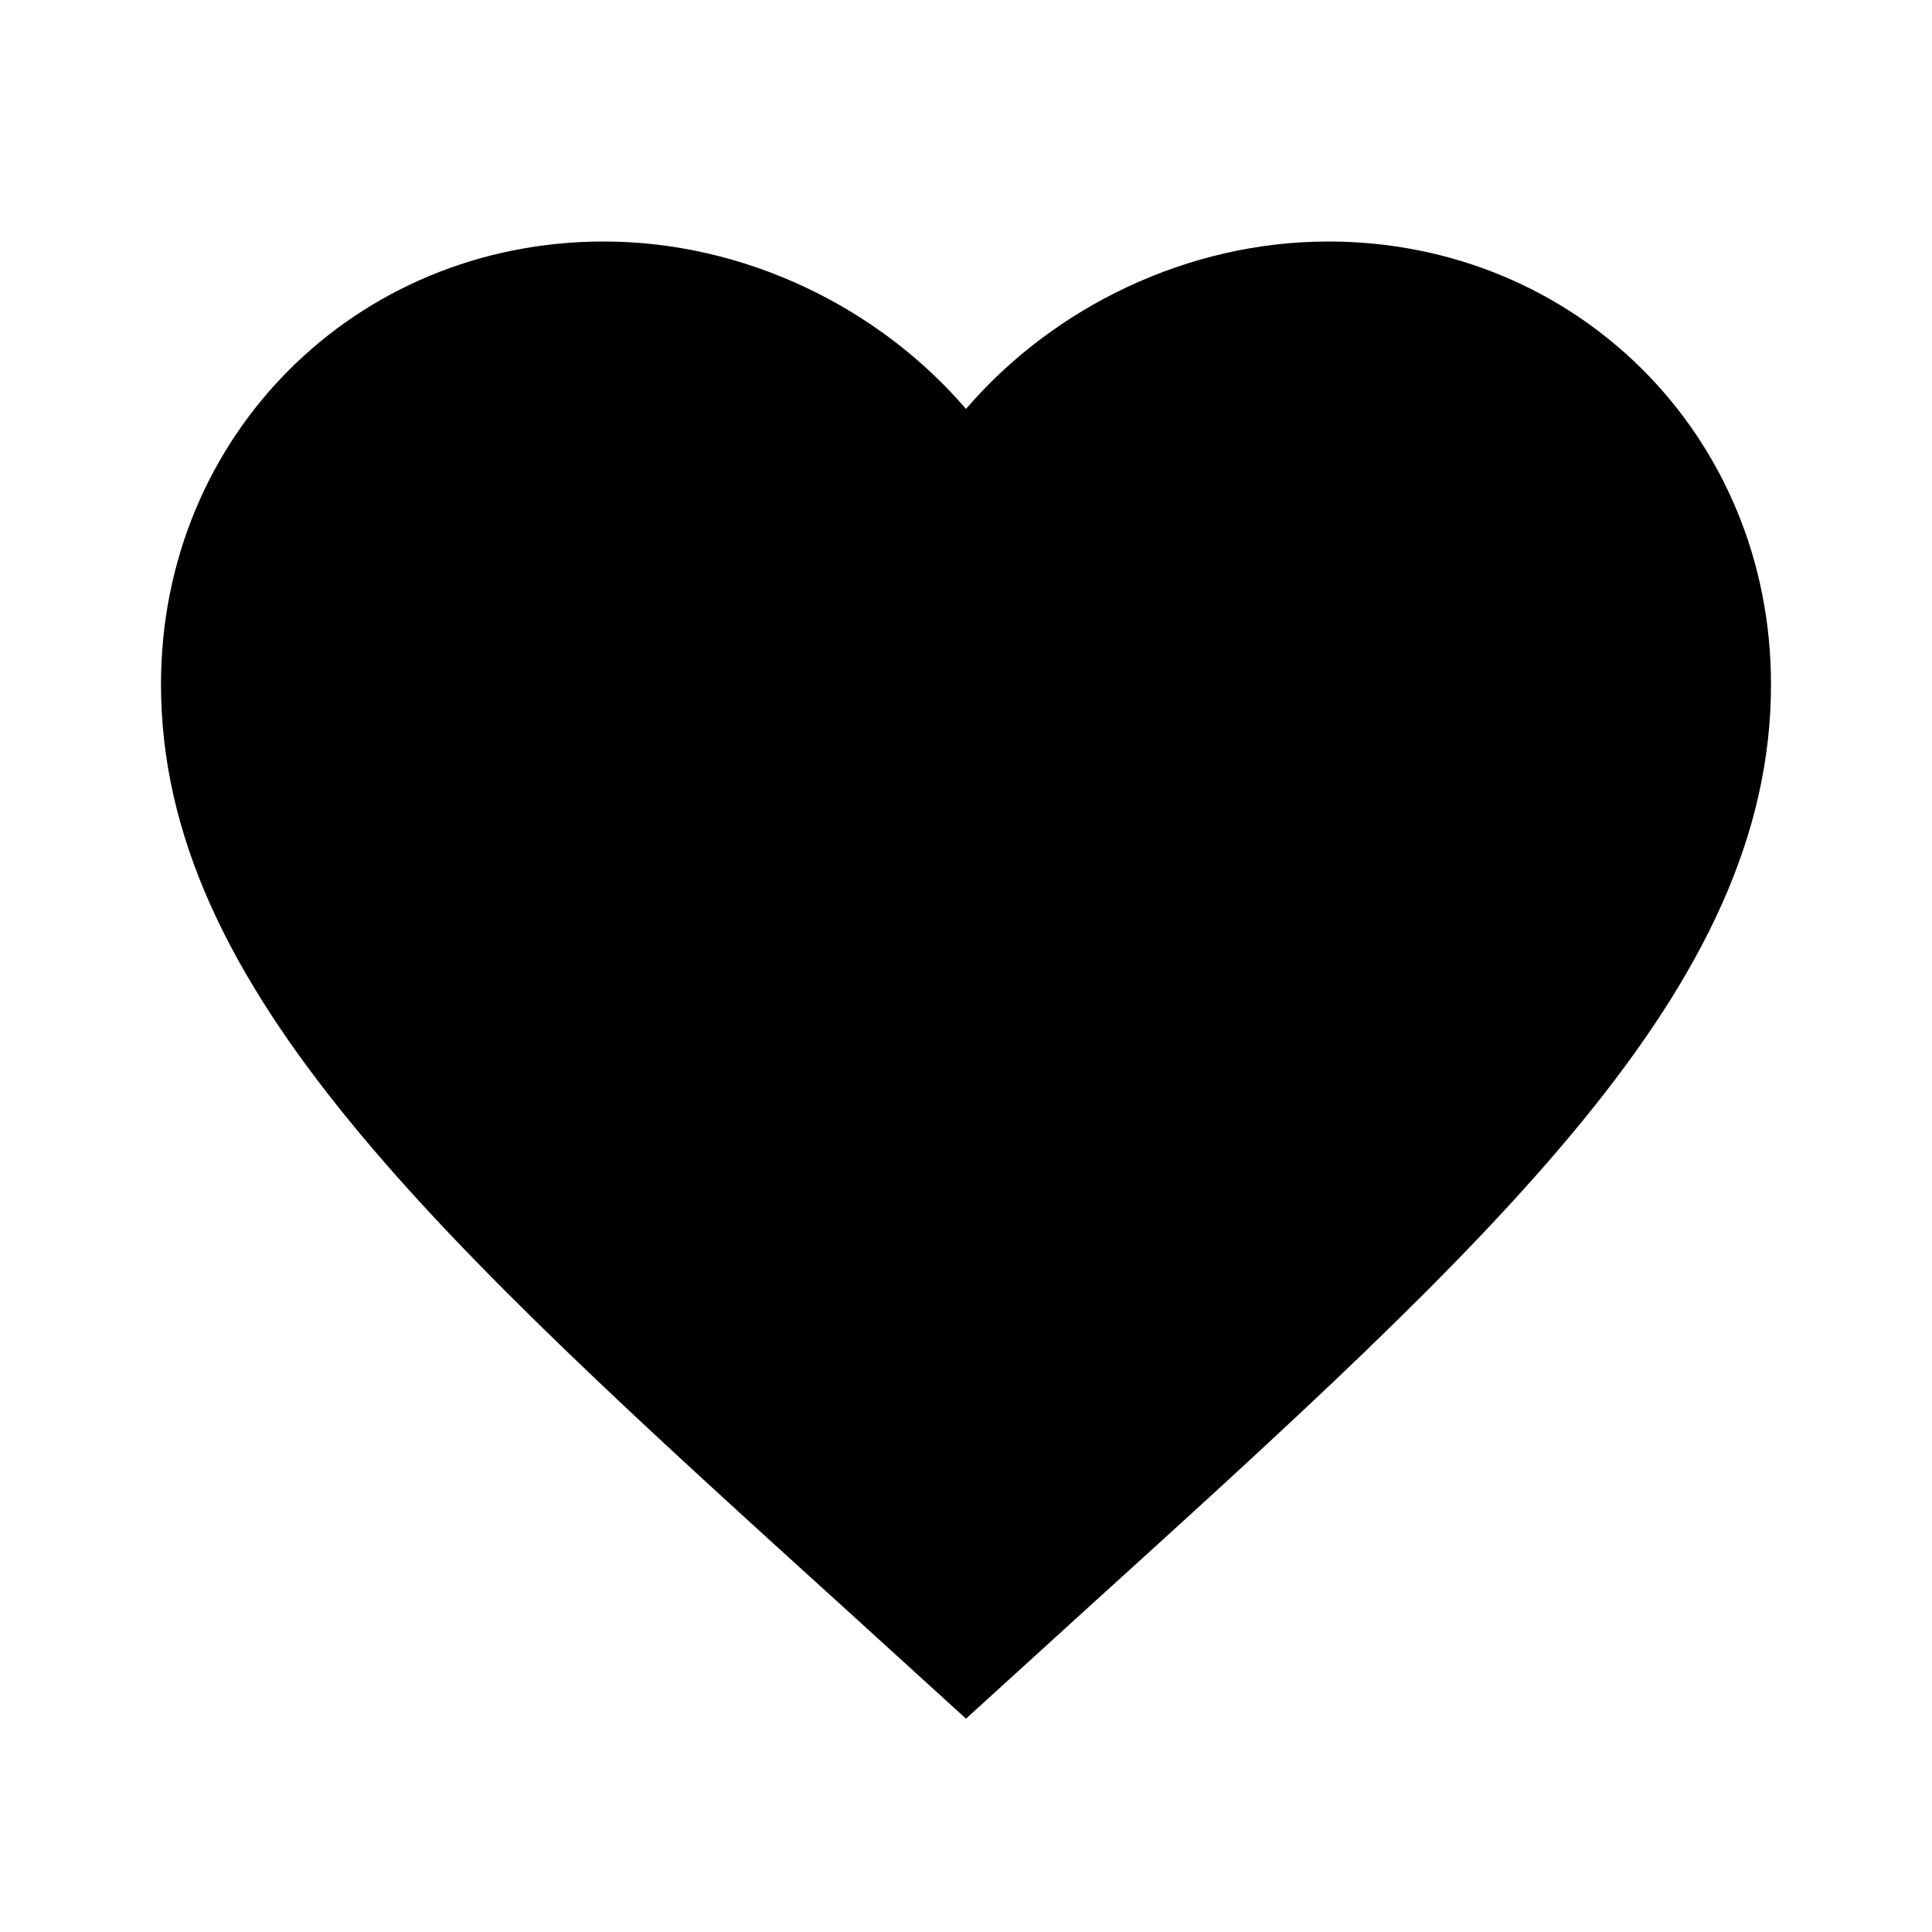
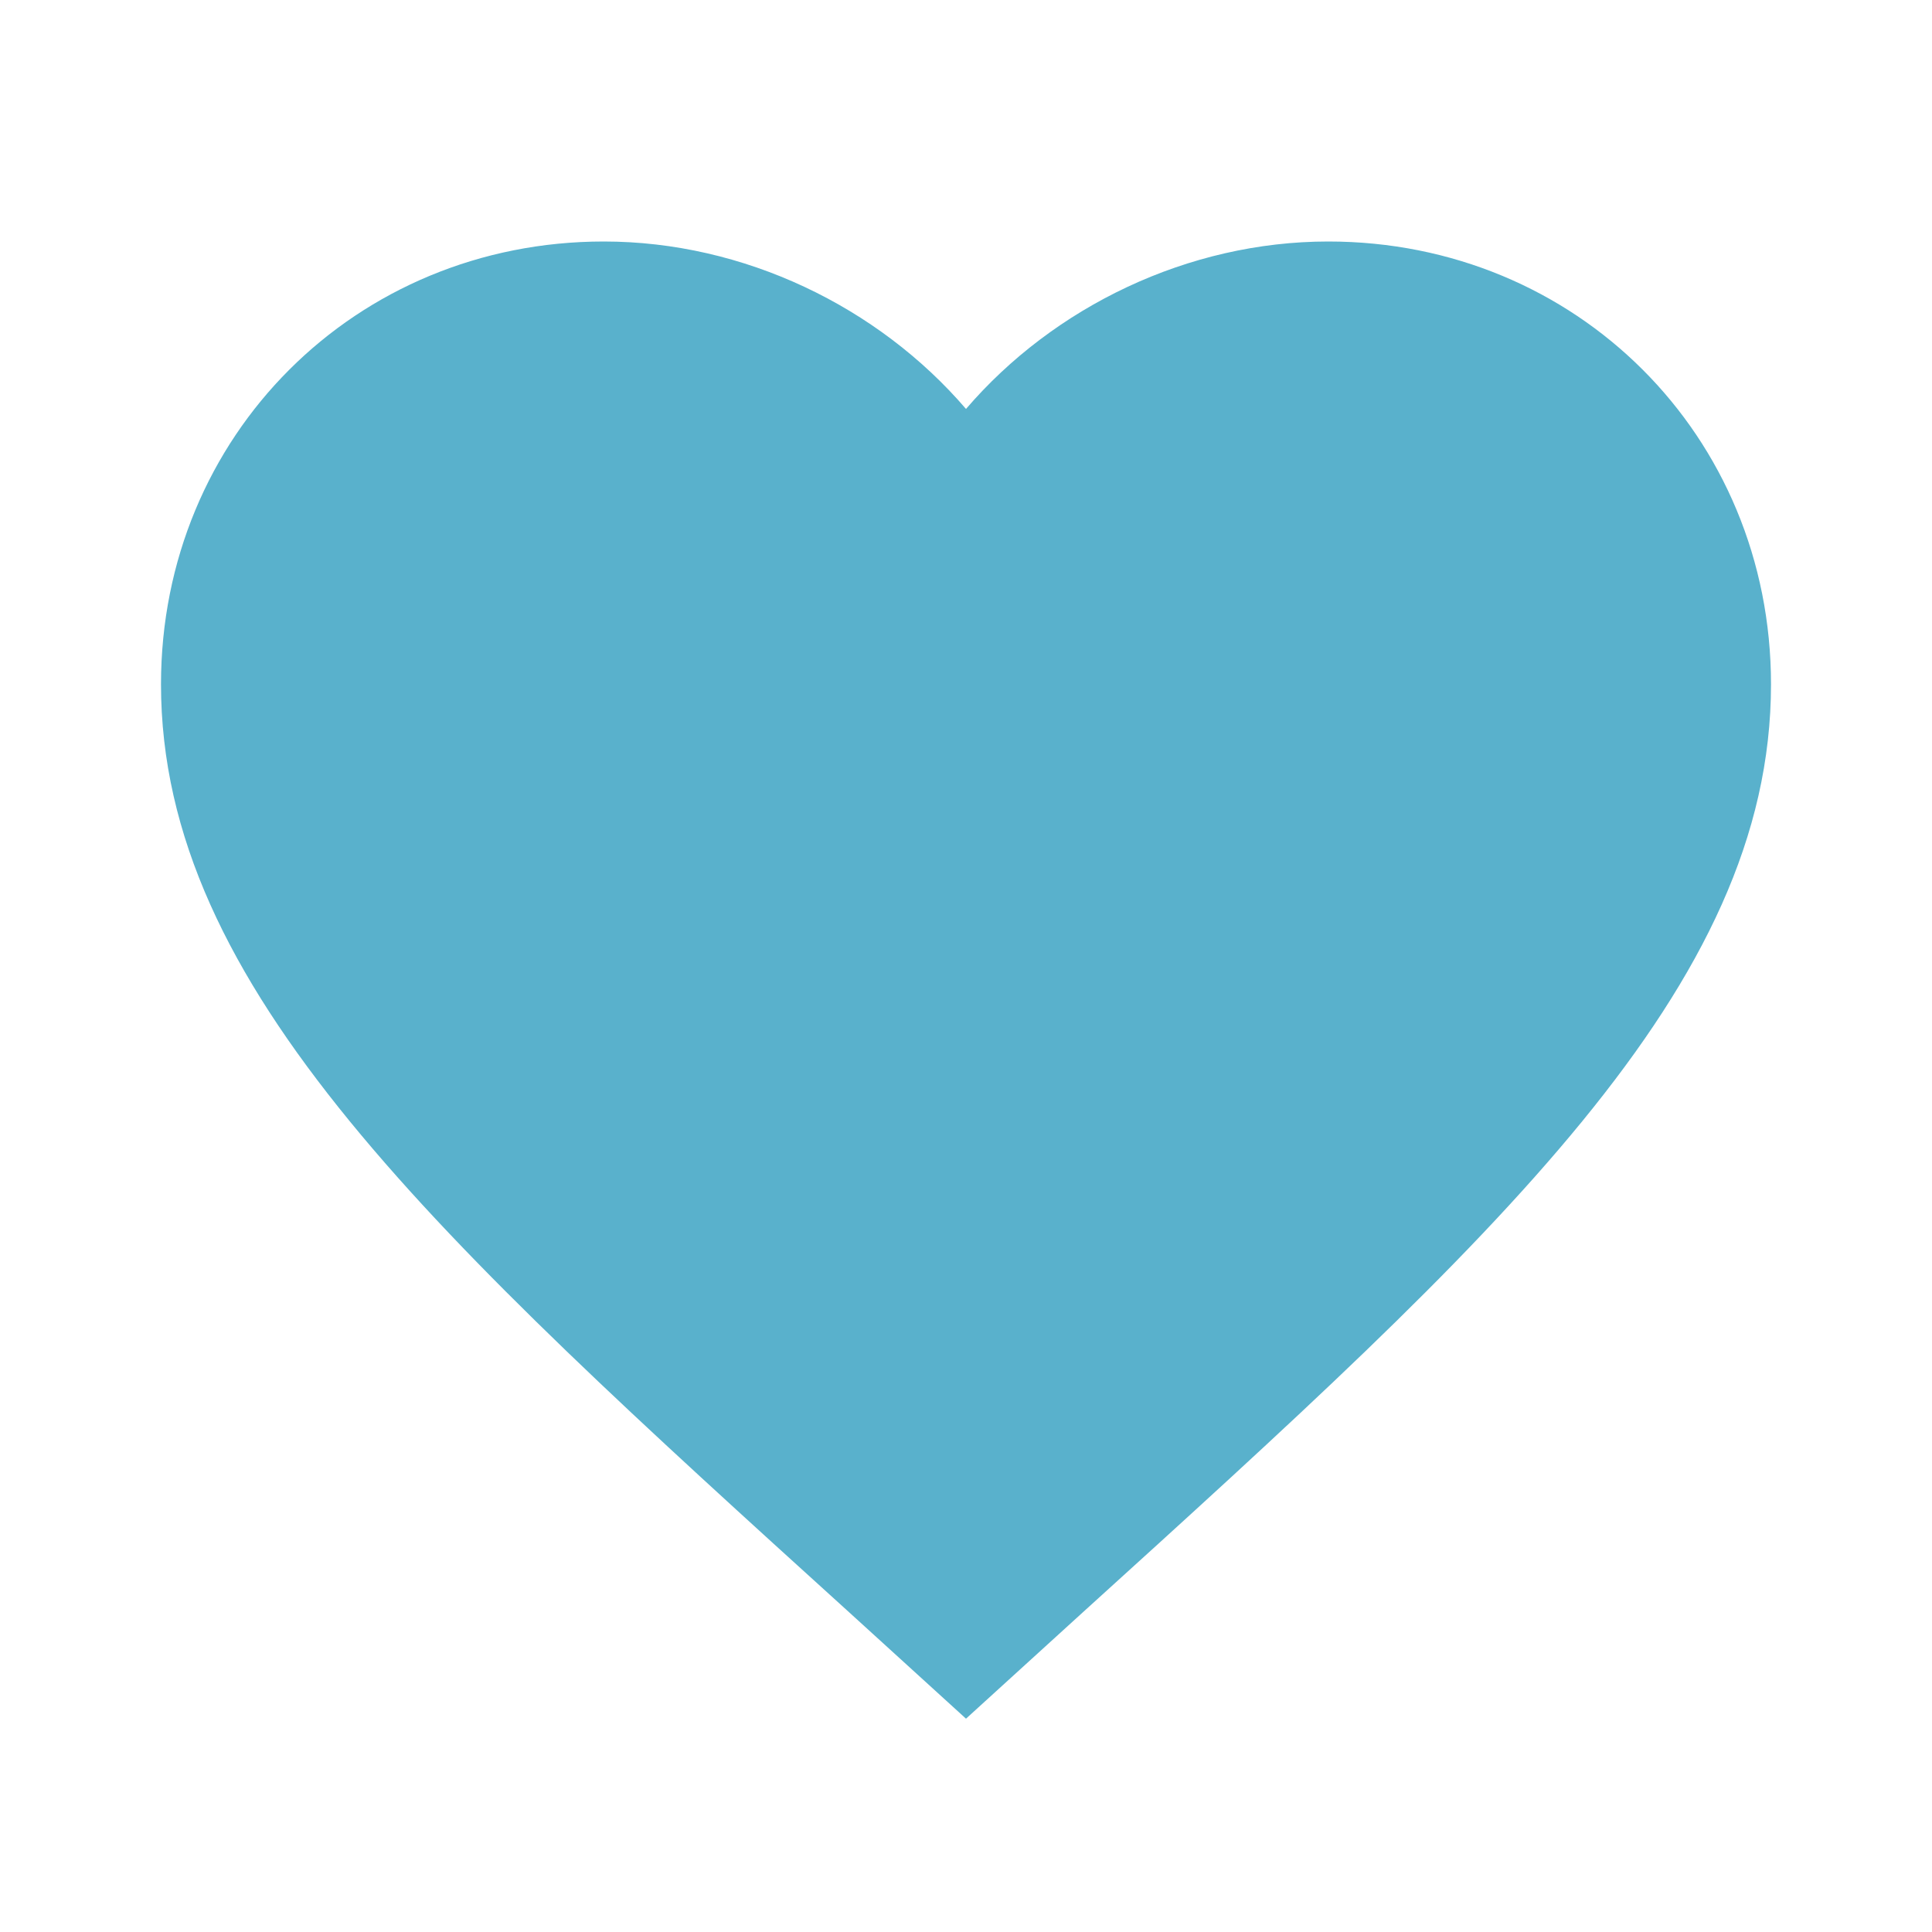
- <svg xmlns="http://www.w3.org/2000/svg" version="1.1" width="24" height="24" viewBox="0 0 24 24">
-   <path d="M12,21.35L10.55,20.03C5.4,15.36 2,12.27 2,8.5C2,5.41 4.42,3 7.5,3C9.24,3 10.91,3.81 12,5.08C13.09,3.81 14.76,3 16.5,3C19.58,3 22,5.41 22,8.5C22,12.27 18.6,15.36 13.45,20.03L12,21.35Z" />
+ <svg xmlns="http://www.w3.org/2000/svg" width="24" height="24">
+   <g>
+     <rect fill="none" id="canvas_background" height="602" width="802" y="-1" x="-1" />
+   </g>
+   <g>
+     <path fill="#59b1cc" id="svg_1" d="m12,21.35l-1.45,-1.32c-5.15,-4.67 -8.55,-7.76 -8.55,-11.53c0,-3.09 2.42,-5.5 5.5,-5.5c1.74,0 3.41,0.81 4.5,2.08c1.09,-1.27 2.76,-2.08 4.5,-2.08c3.08,0 5.5,2.41 5.5,5.5c0,3.77 -3.4,6.86 -8.55,11.53l-1.45,1.32z" />
+   </g>
</svg>
